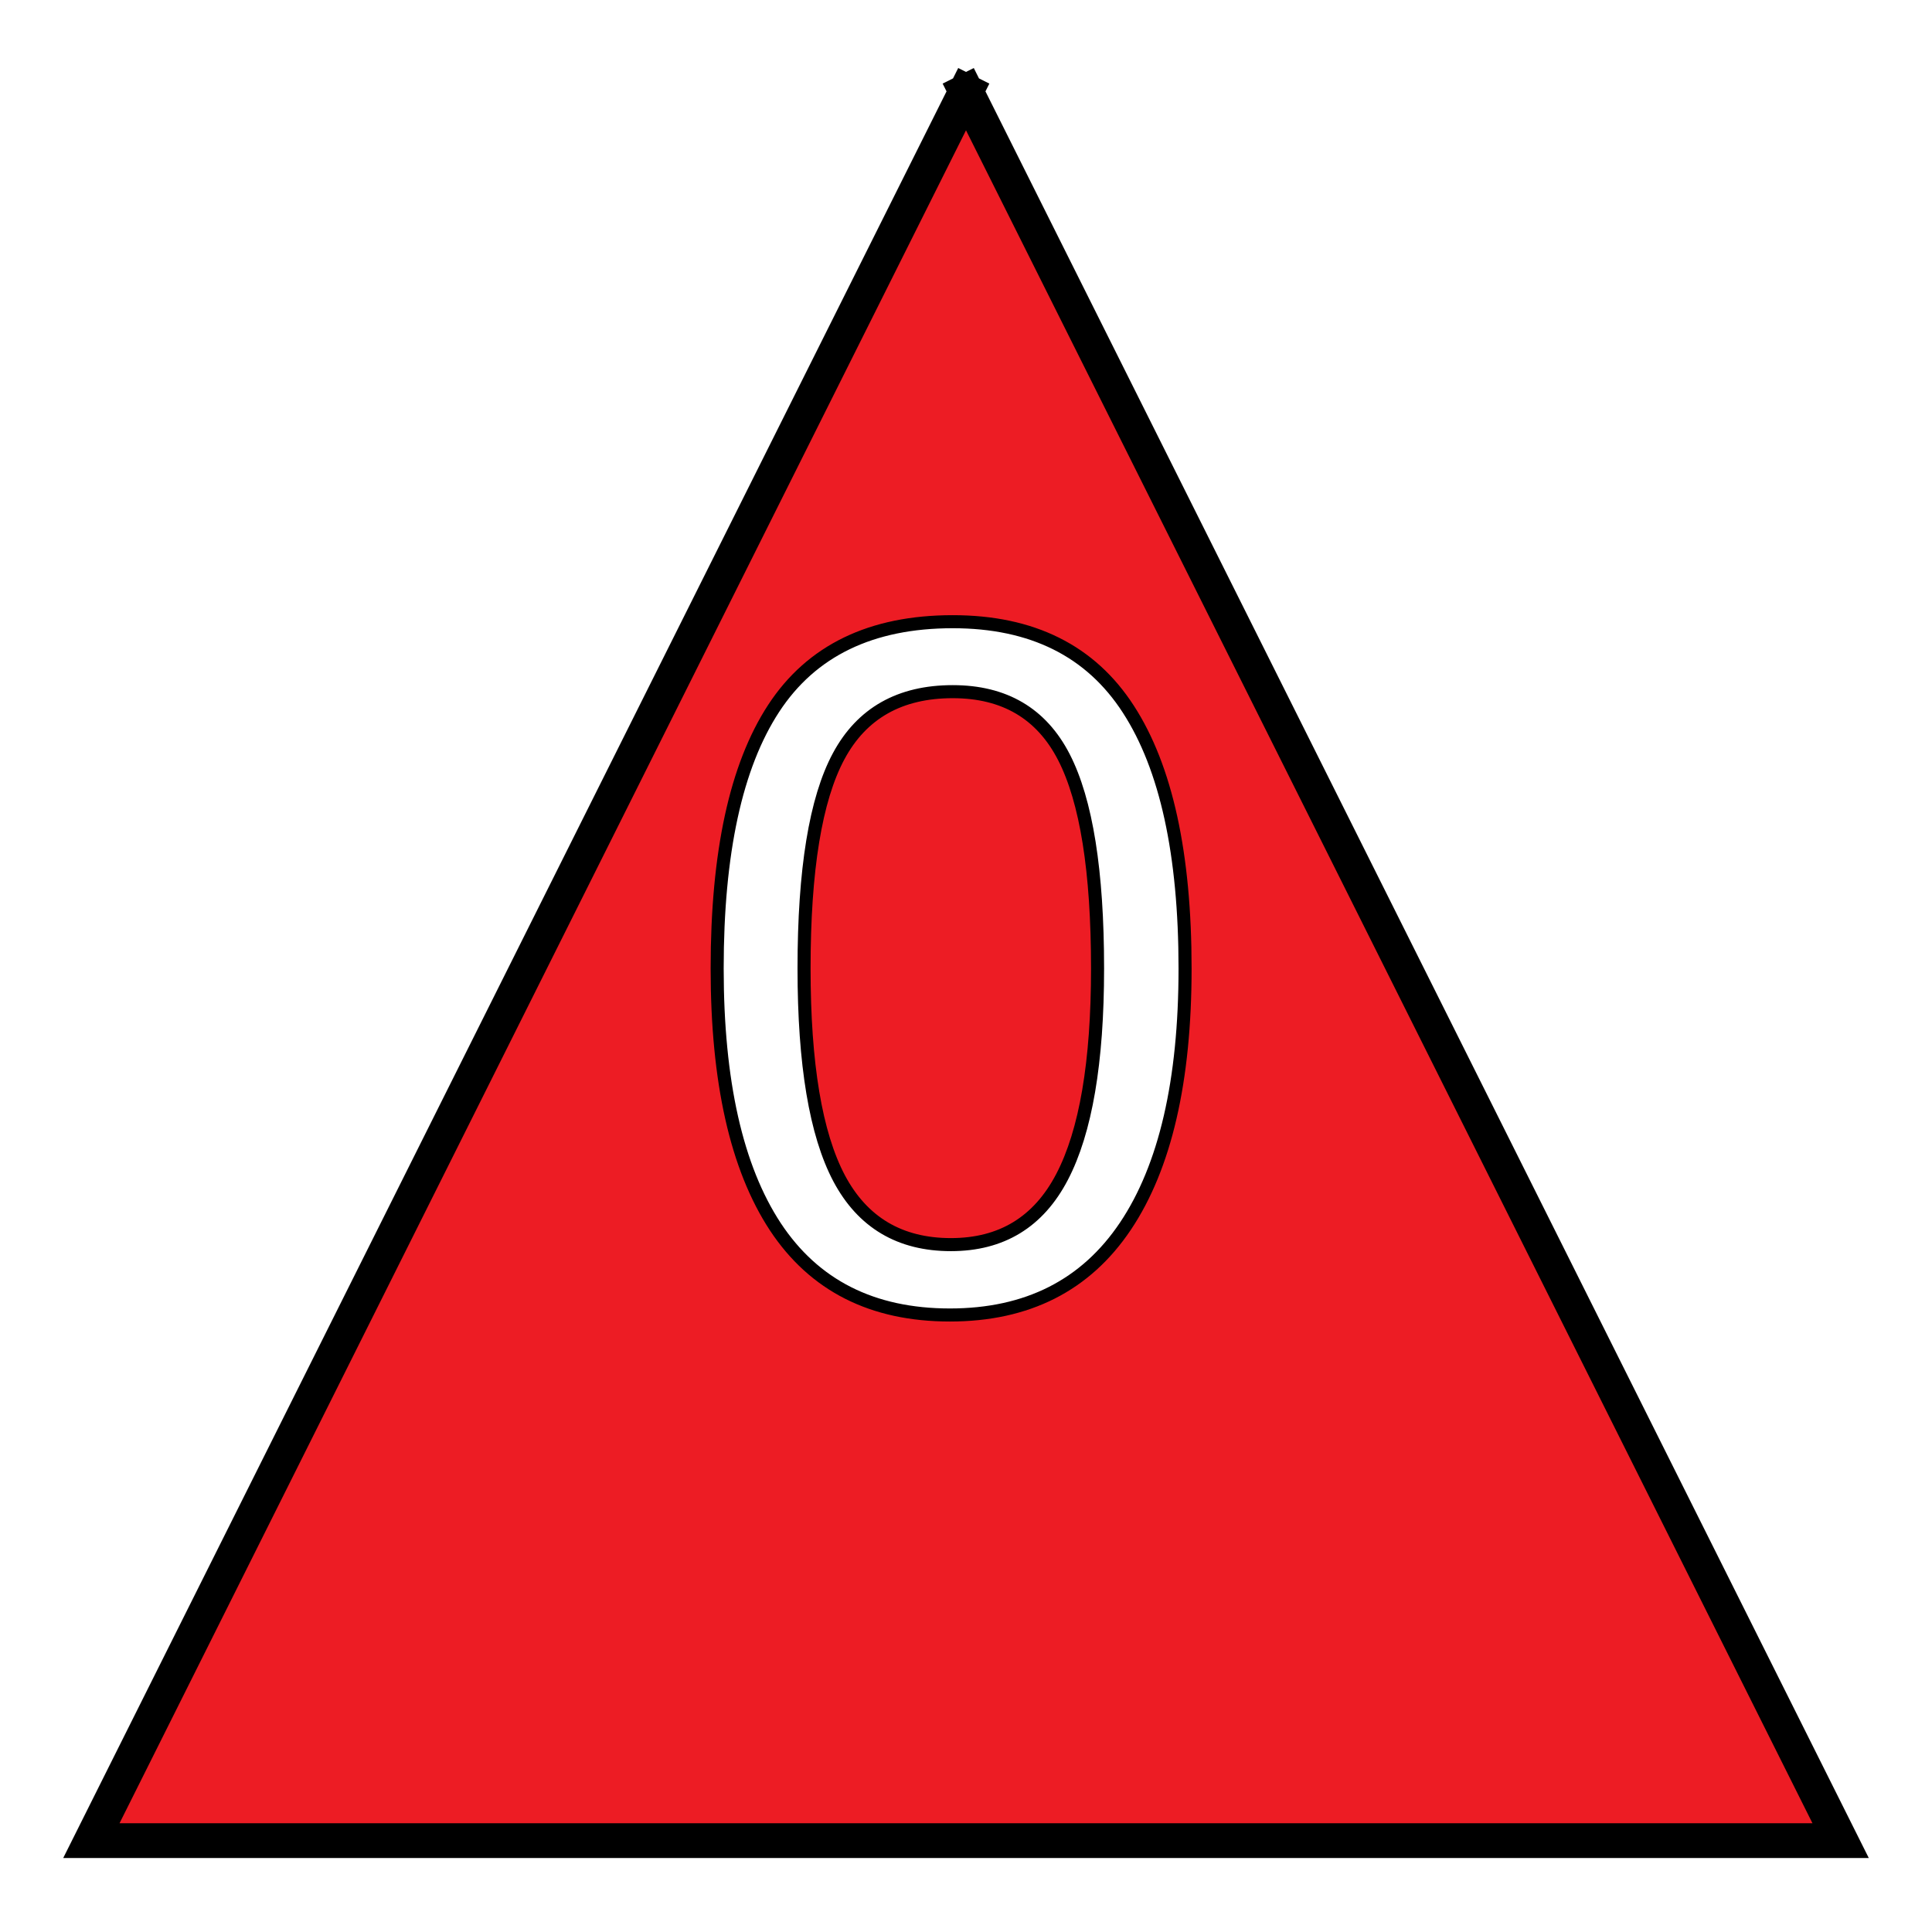
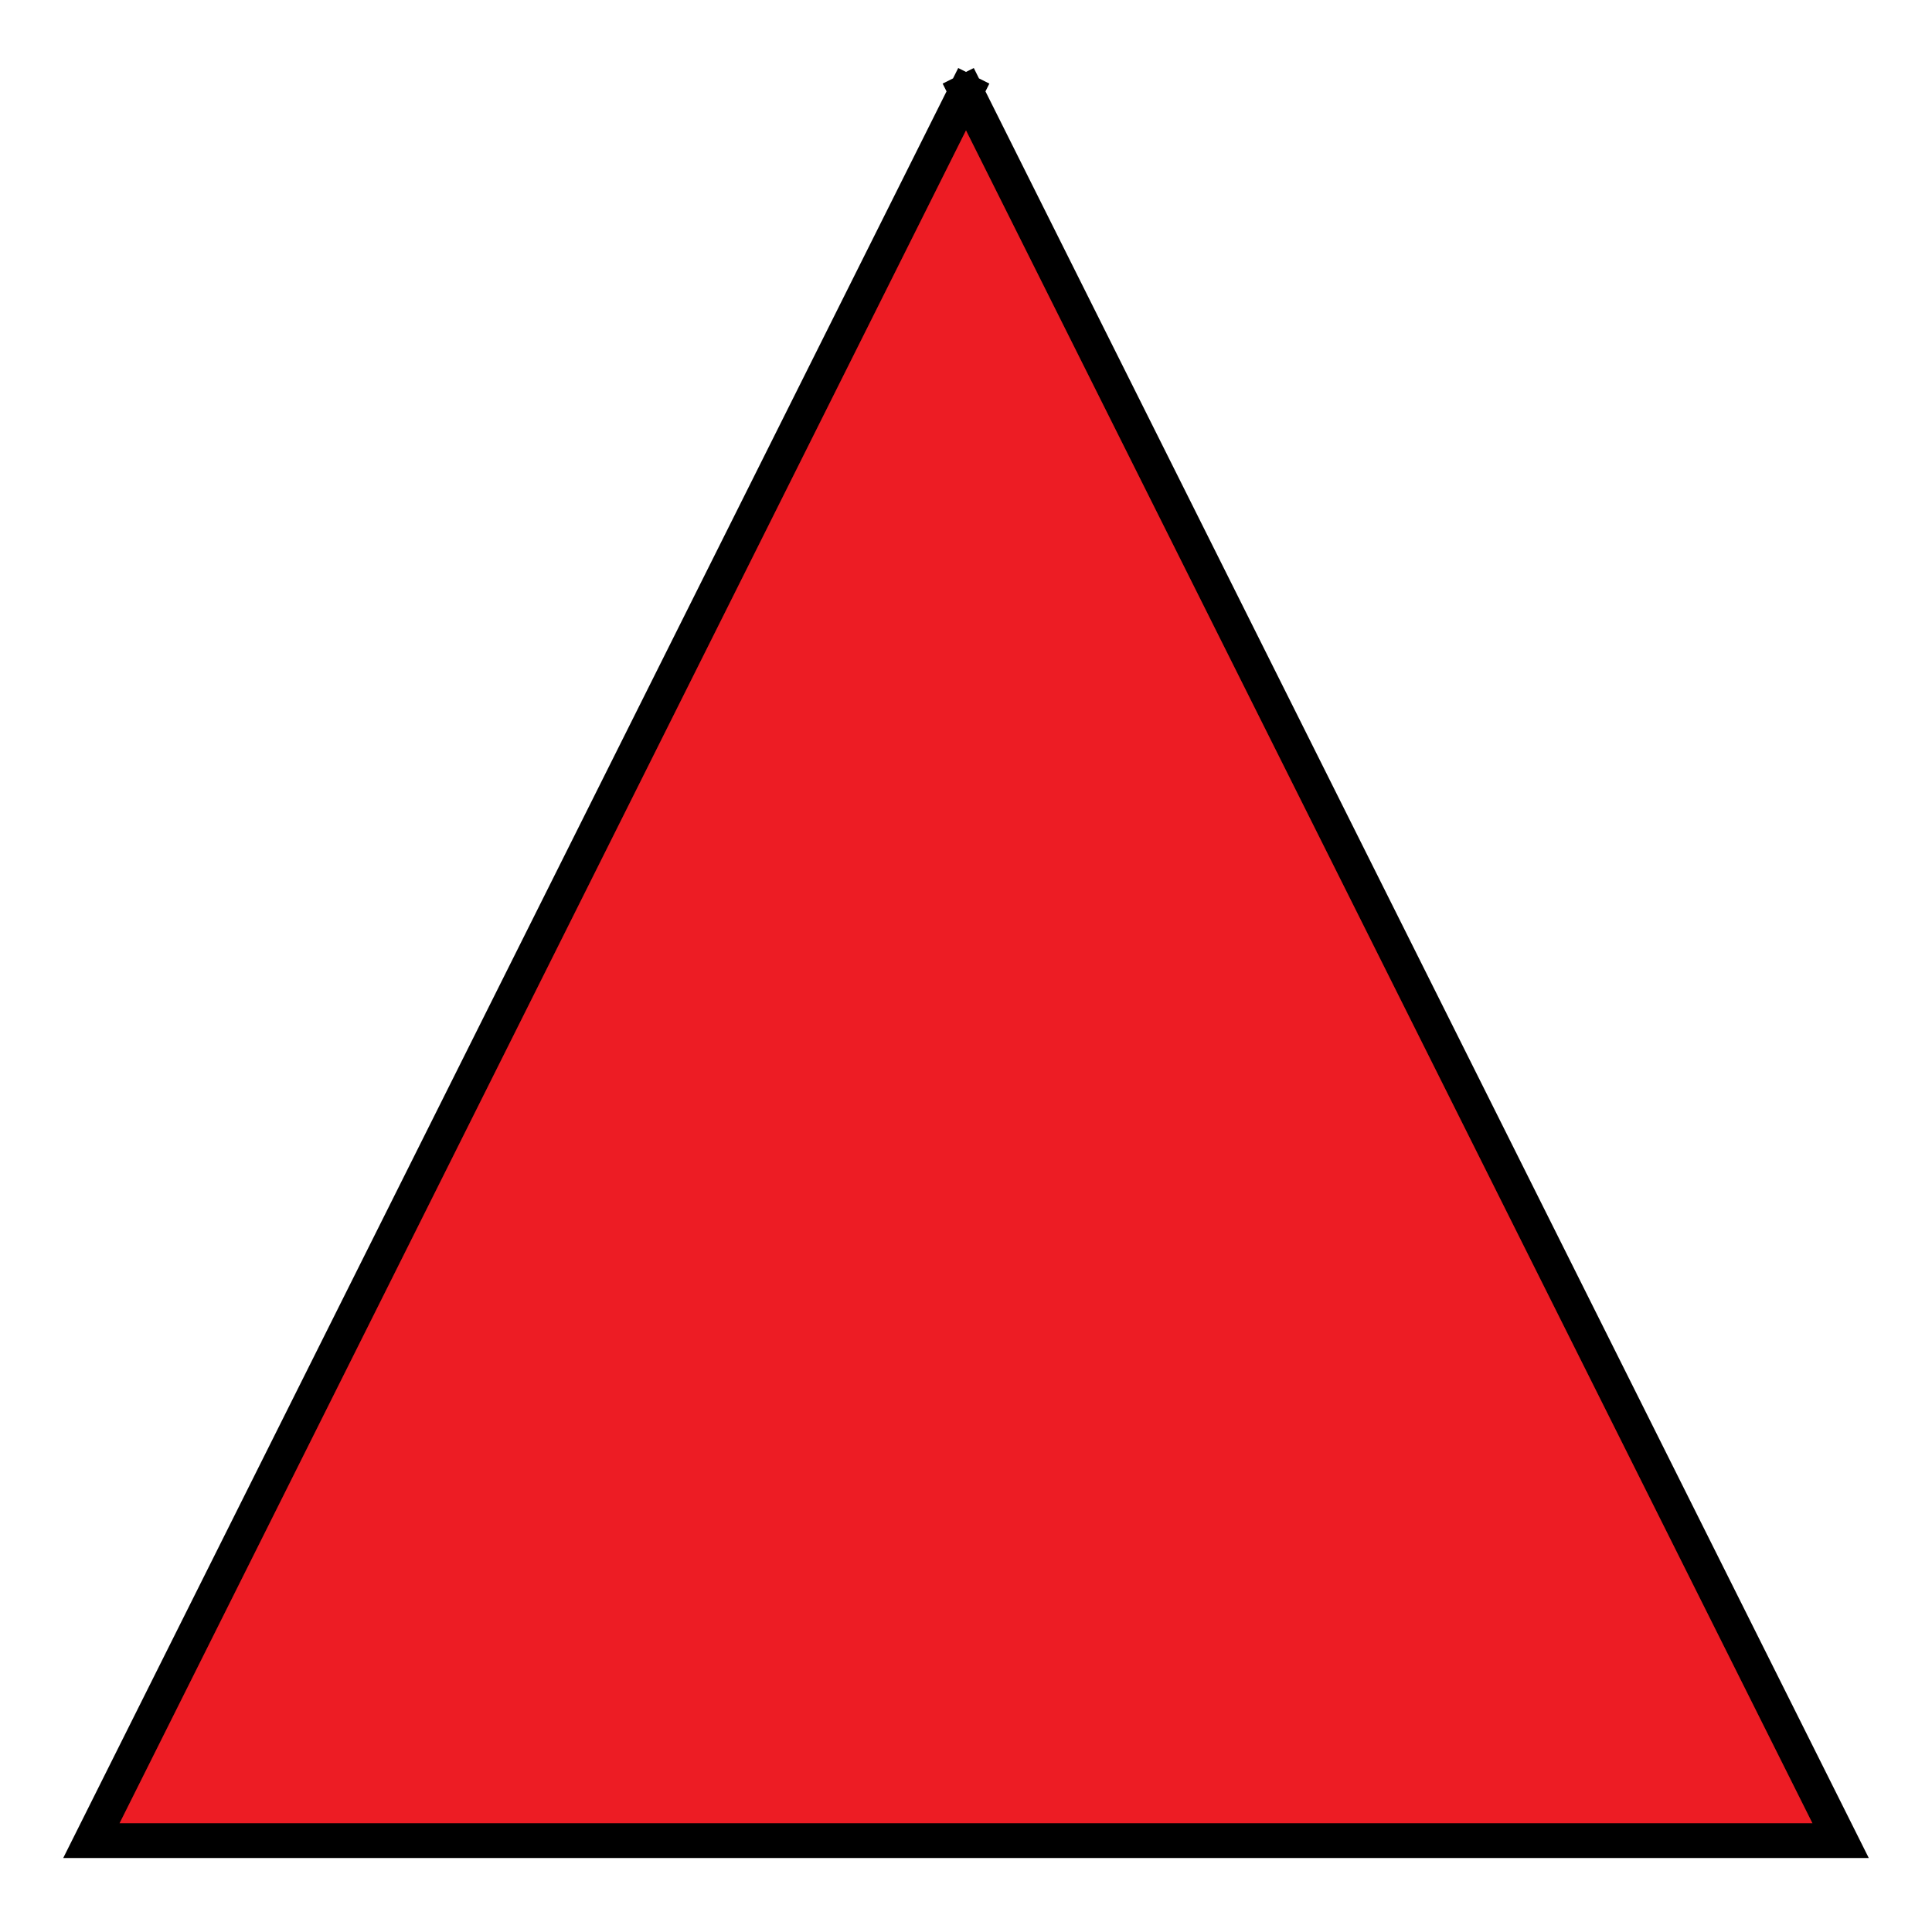
<svg xmlns="http://www.w3.org/2000/svg" style="fill-opacity:1; color-rendering:auto; color-interpolation:auto; text-rendering:auto; stroke:black; stroke-linecap:square; stroke-miterlimit:10; shape-rendering:auto; stroke-opacity:1; fill:black; stroke-dasharray:none; font-weight:normal; stroke-width:1; font-family:'Dialog'; font-style:normal; stroke-linejoin:miter; font-size:12px; stroke-dashoffset:0; image-rendering:auto;" viewBox="0 0 148 148" width="100%" height="100%">
  <defs id="genericDefs" />
  <g>
    <defs id="defs1">
      <clipPath clipPathUnits="userSpaceOnUse" id="clipPath1">
        <path d="M0 0 L148 0 L148 148 L0 148 L0 0 Z" />
      </clipPath>
    </defs>
    <g style="fill:white; stroke:white;">
      <rect x="0" y="0" width="148" style="clip-path:url(#clipPath1); stroke:none;" height="148" />
    </g>
    <g style="fill:white; text-rendering:optimizeSpeed; color-rendering:optimizeSpeed; image-rendering:optimizeSpeed; shape-rendering:crispEdges; stroke:white; color-interpolation:sRGB;">
      <rect x="0" width="148" height="148" y="0" style="stroke:none;" />
      <path d="M7 141 L141 141 L74 7 Z" style="fill:rgb(237,28,36); stroke:none;" />
    </g>
    <g style="text-rendering:geometricPrecision; stroke-width:2.667; color-interpolation:linearRGB; color-rendering:optimizeQuality; image-rendering:optimizeQuality;">
      <path d="M74 7 L141 141 L7 141 L74 7 L74 7" style="fill:none; fill-rule:evenodd;" />
    </g>
  </g>
-   <text x="52" y="100" id="counter-text">
-     <tspan id="counter" font-size="75px" fill="white" font-family="Arial">0</tspan>
-   </text>
</svg>
